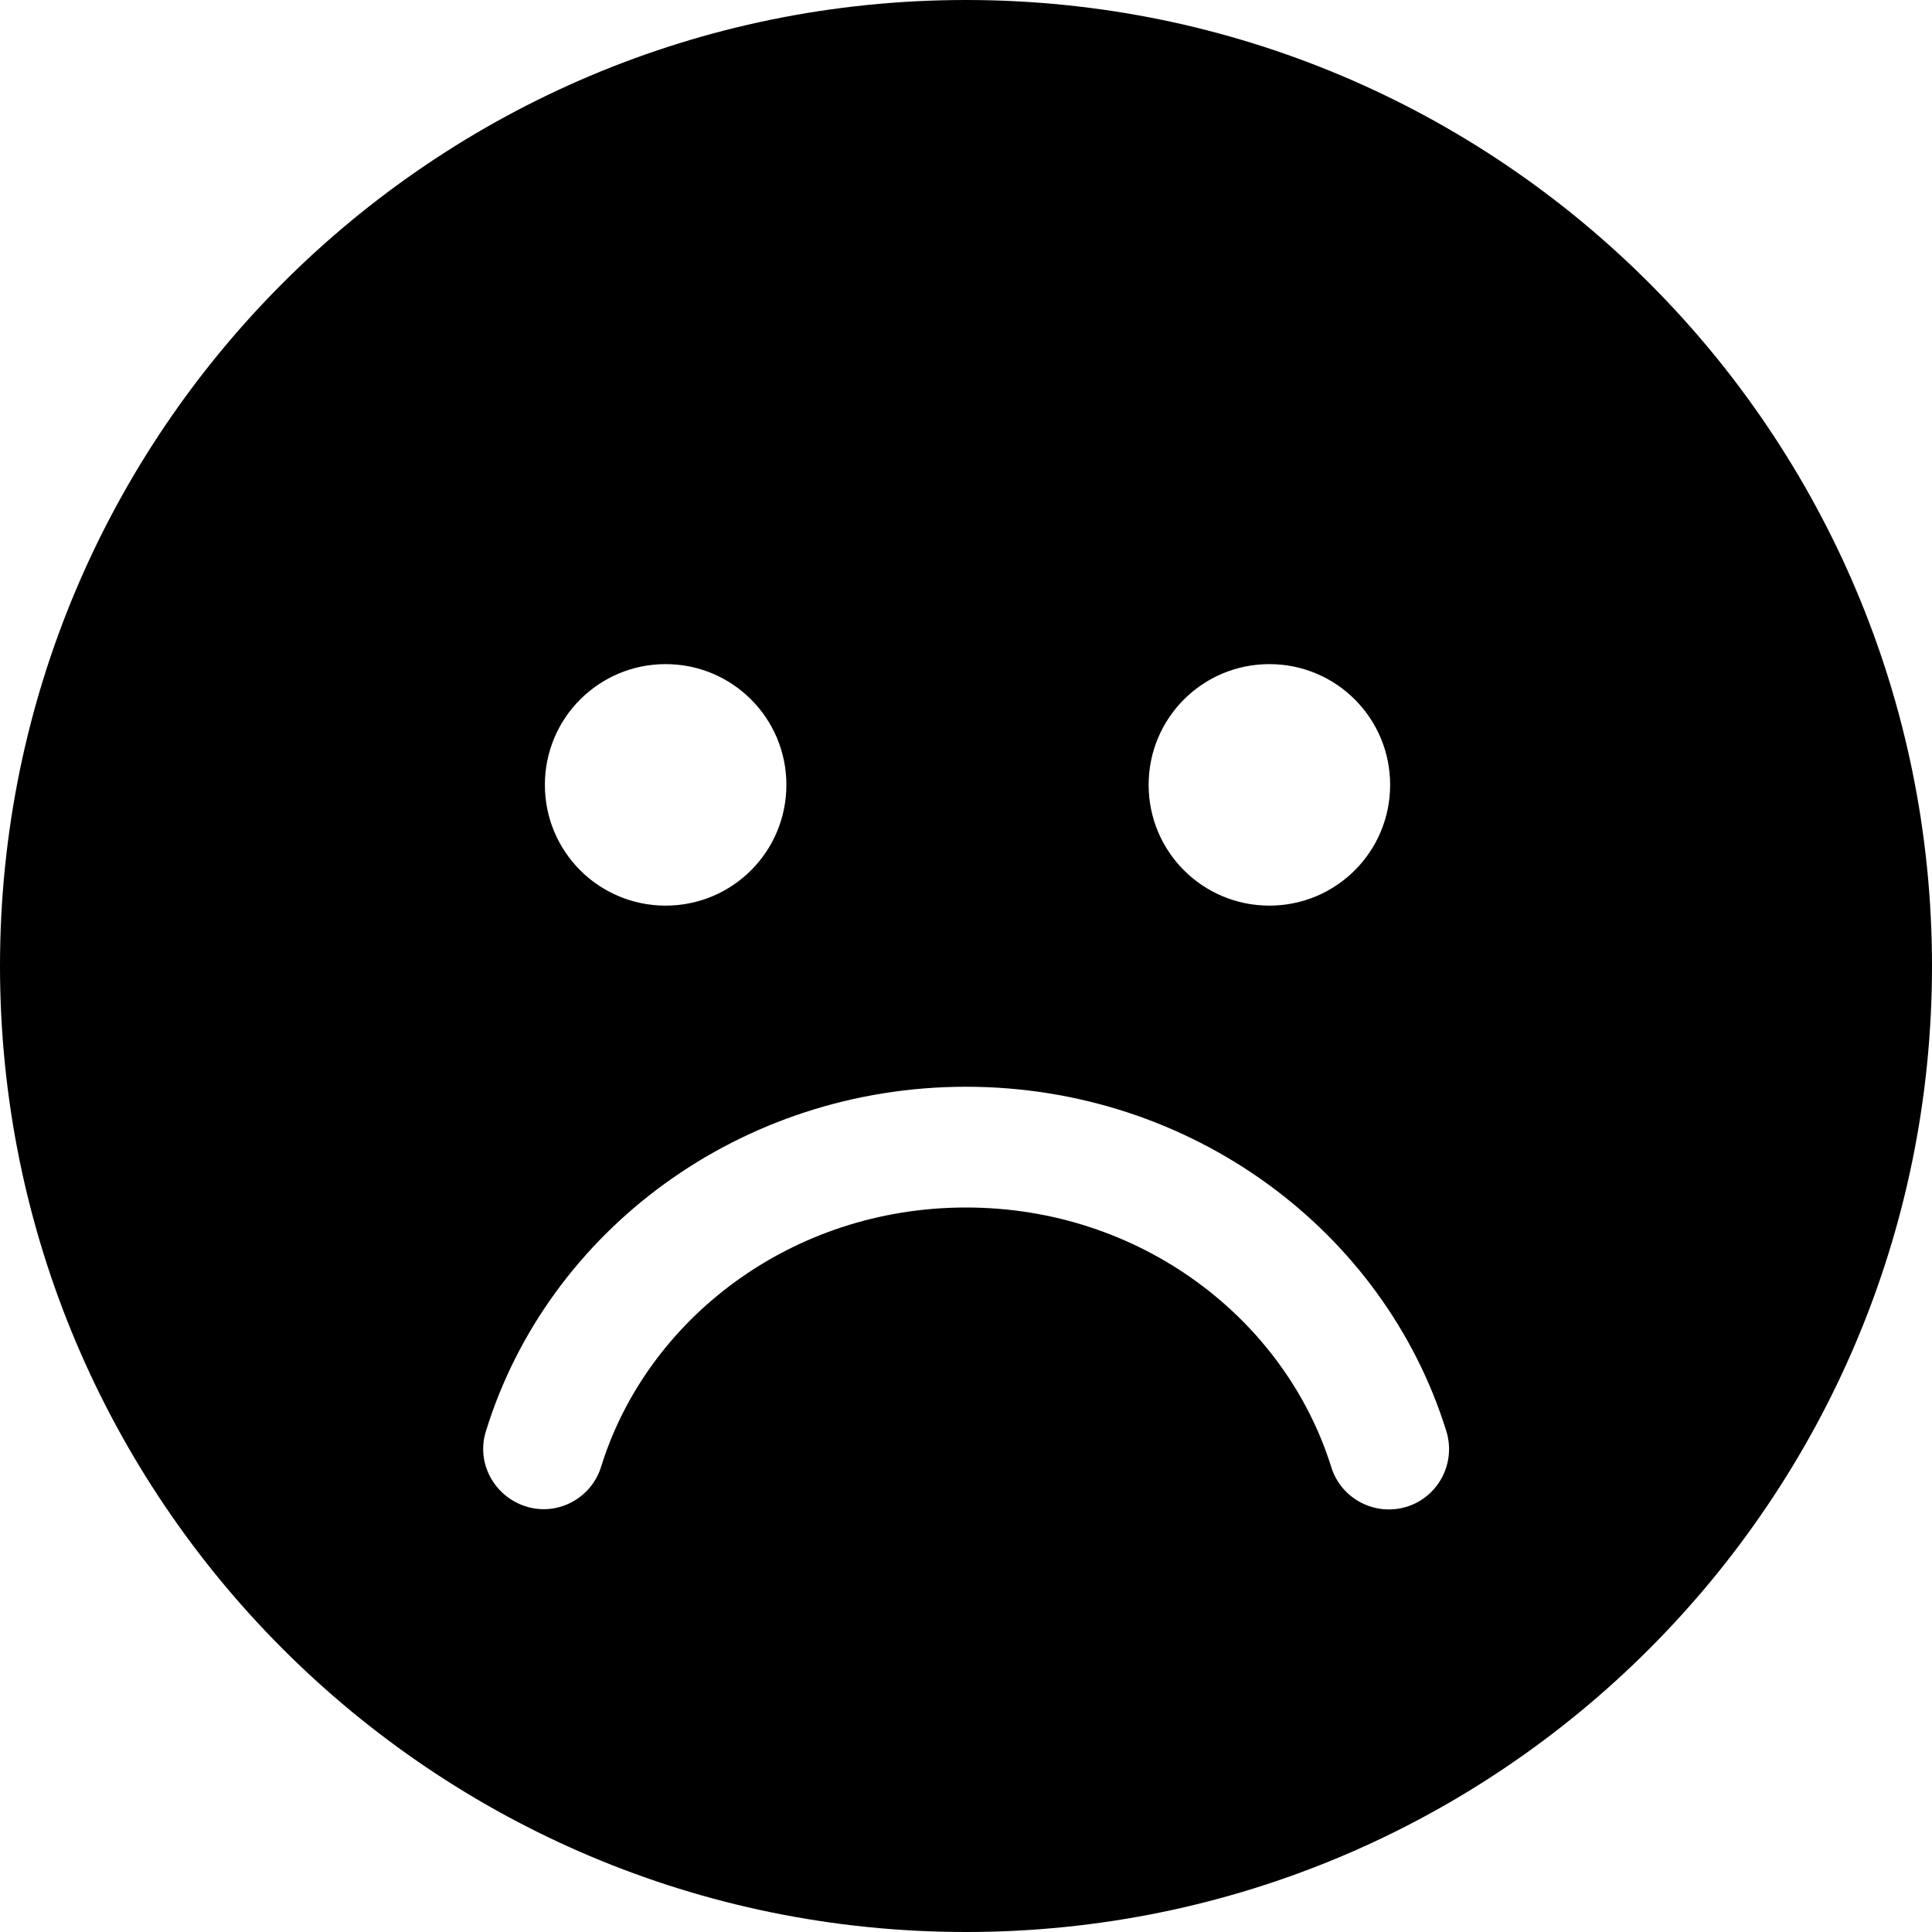
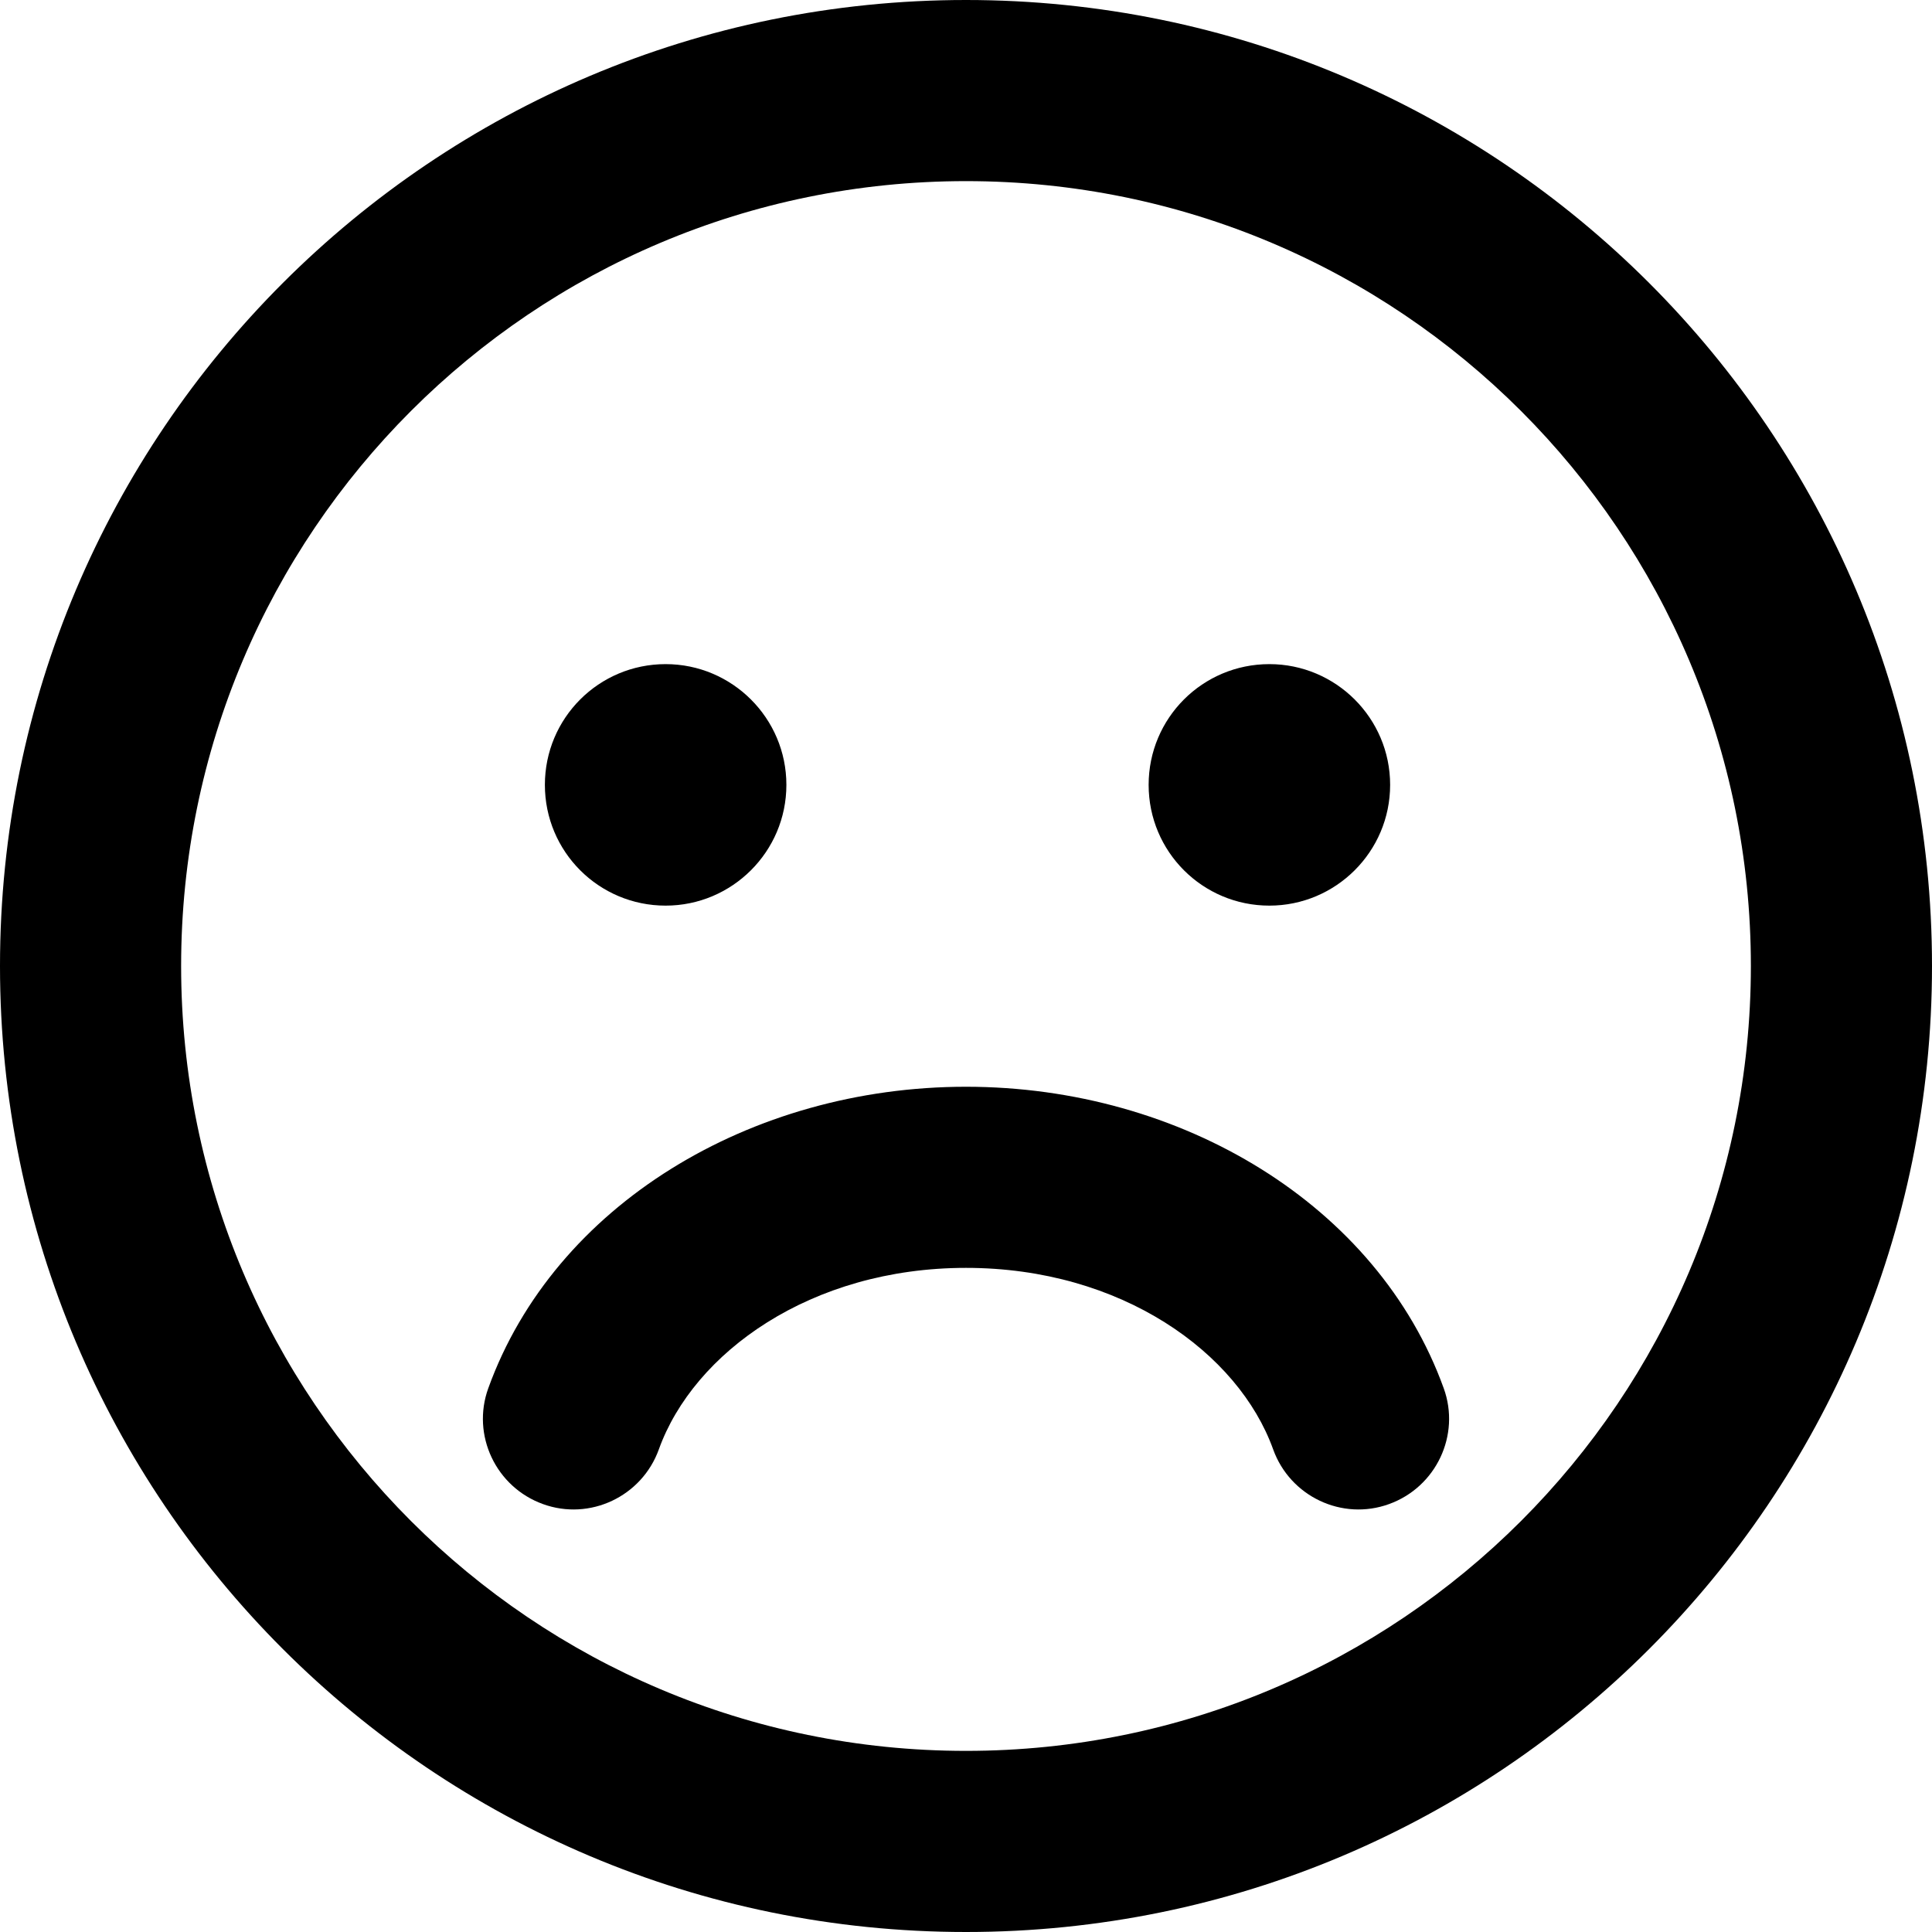
<svg xmlns="http://www.w3.org/2000/svg" viewBox="0 0 512 512">
-   <path d="M256 512c141.4 0 256-114.6 256-256S397.4 0 256 0S0 114.6 0 256S114.6 512 256 512zM159.3 388.7c-2.6 8.4-11.6 13.2-20 10.5s-13.2-11.6-10.5-20C145.2 326.1 196.3 288 256 288s110.8 38.1 127.3 91.3c2.6 8.4-2.1 17.4-10.5 20s-17.4-2.1-20-10.5C340.5 349.4 302.1 320 256 320s-84.5 29.4-96.7 68.7zM208.4 208c0 17.7-14.3 32-32 32s-32-14.3-32-32s14.3-32 32-32s32 14.3 32 32zm128 32c-17.7 0-32-14.3-32-32s14.3-32 32-32s32 14.3 32 32s-14.3 32-32 32z" />
+   <path d="M143.9 398.6C131.4 394.1 124.9 380.3 129.4 367.9C146.9 319.4 198.9 288 256 288C313.1 288 365.1 319.4 382.6 367.9C387.1 380.3 380.6 394.1 368.1 398.6C355.7 403.1 341.9 396.6 337.4 384.1C328.2 358.5 297.2 336 256 336C214.8 336 183.8 358.5 174.6 384.1C170.1 396.6 156.3 403.1 143.9 398.6V398.6zM208.4 208C208.4 225.7 194 240 176.4 240C158.7 240 144.4 225.7 144.4 208C144.4 190.3 158.7 176 176.4 176C194 176 208.4 190.3 208.4 208zM304.4 208C304.4 190.3 318.7 176 336.4 176C354 176 368.4 190.3 368.4 208C368.4 225.7 354 240 336.4 240C318.7 240 304.4 225.7 304.4 208zM512 256C512 397.4 397.4 512 256 512C114.6 512 0 397.4 0 256C0 114.6 114.6 0 256 0C397.4 0 512 114.6 512 256zM256 48C141.1 48 48 141.1 48 256C48 370.9 141.1 464 256 464C370.9 464 464 370.9 464 256C464 141.1 370.9 48 256 48z" />
</svg>
